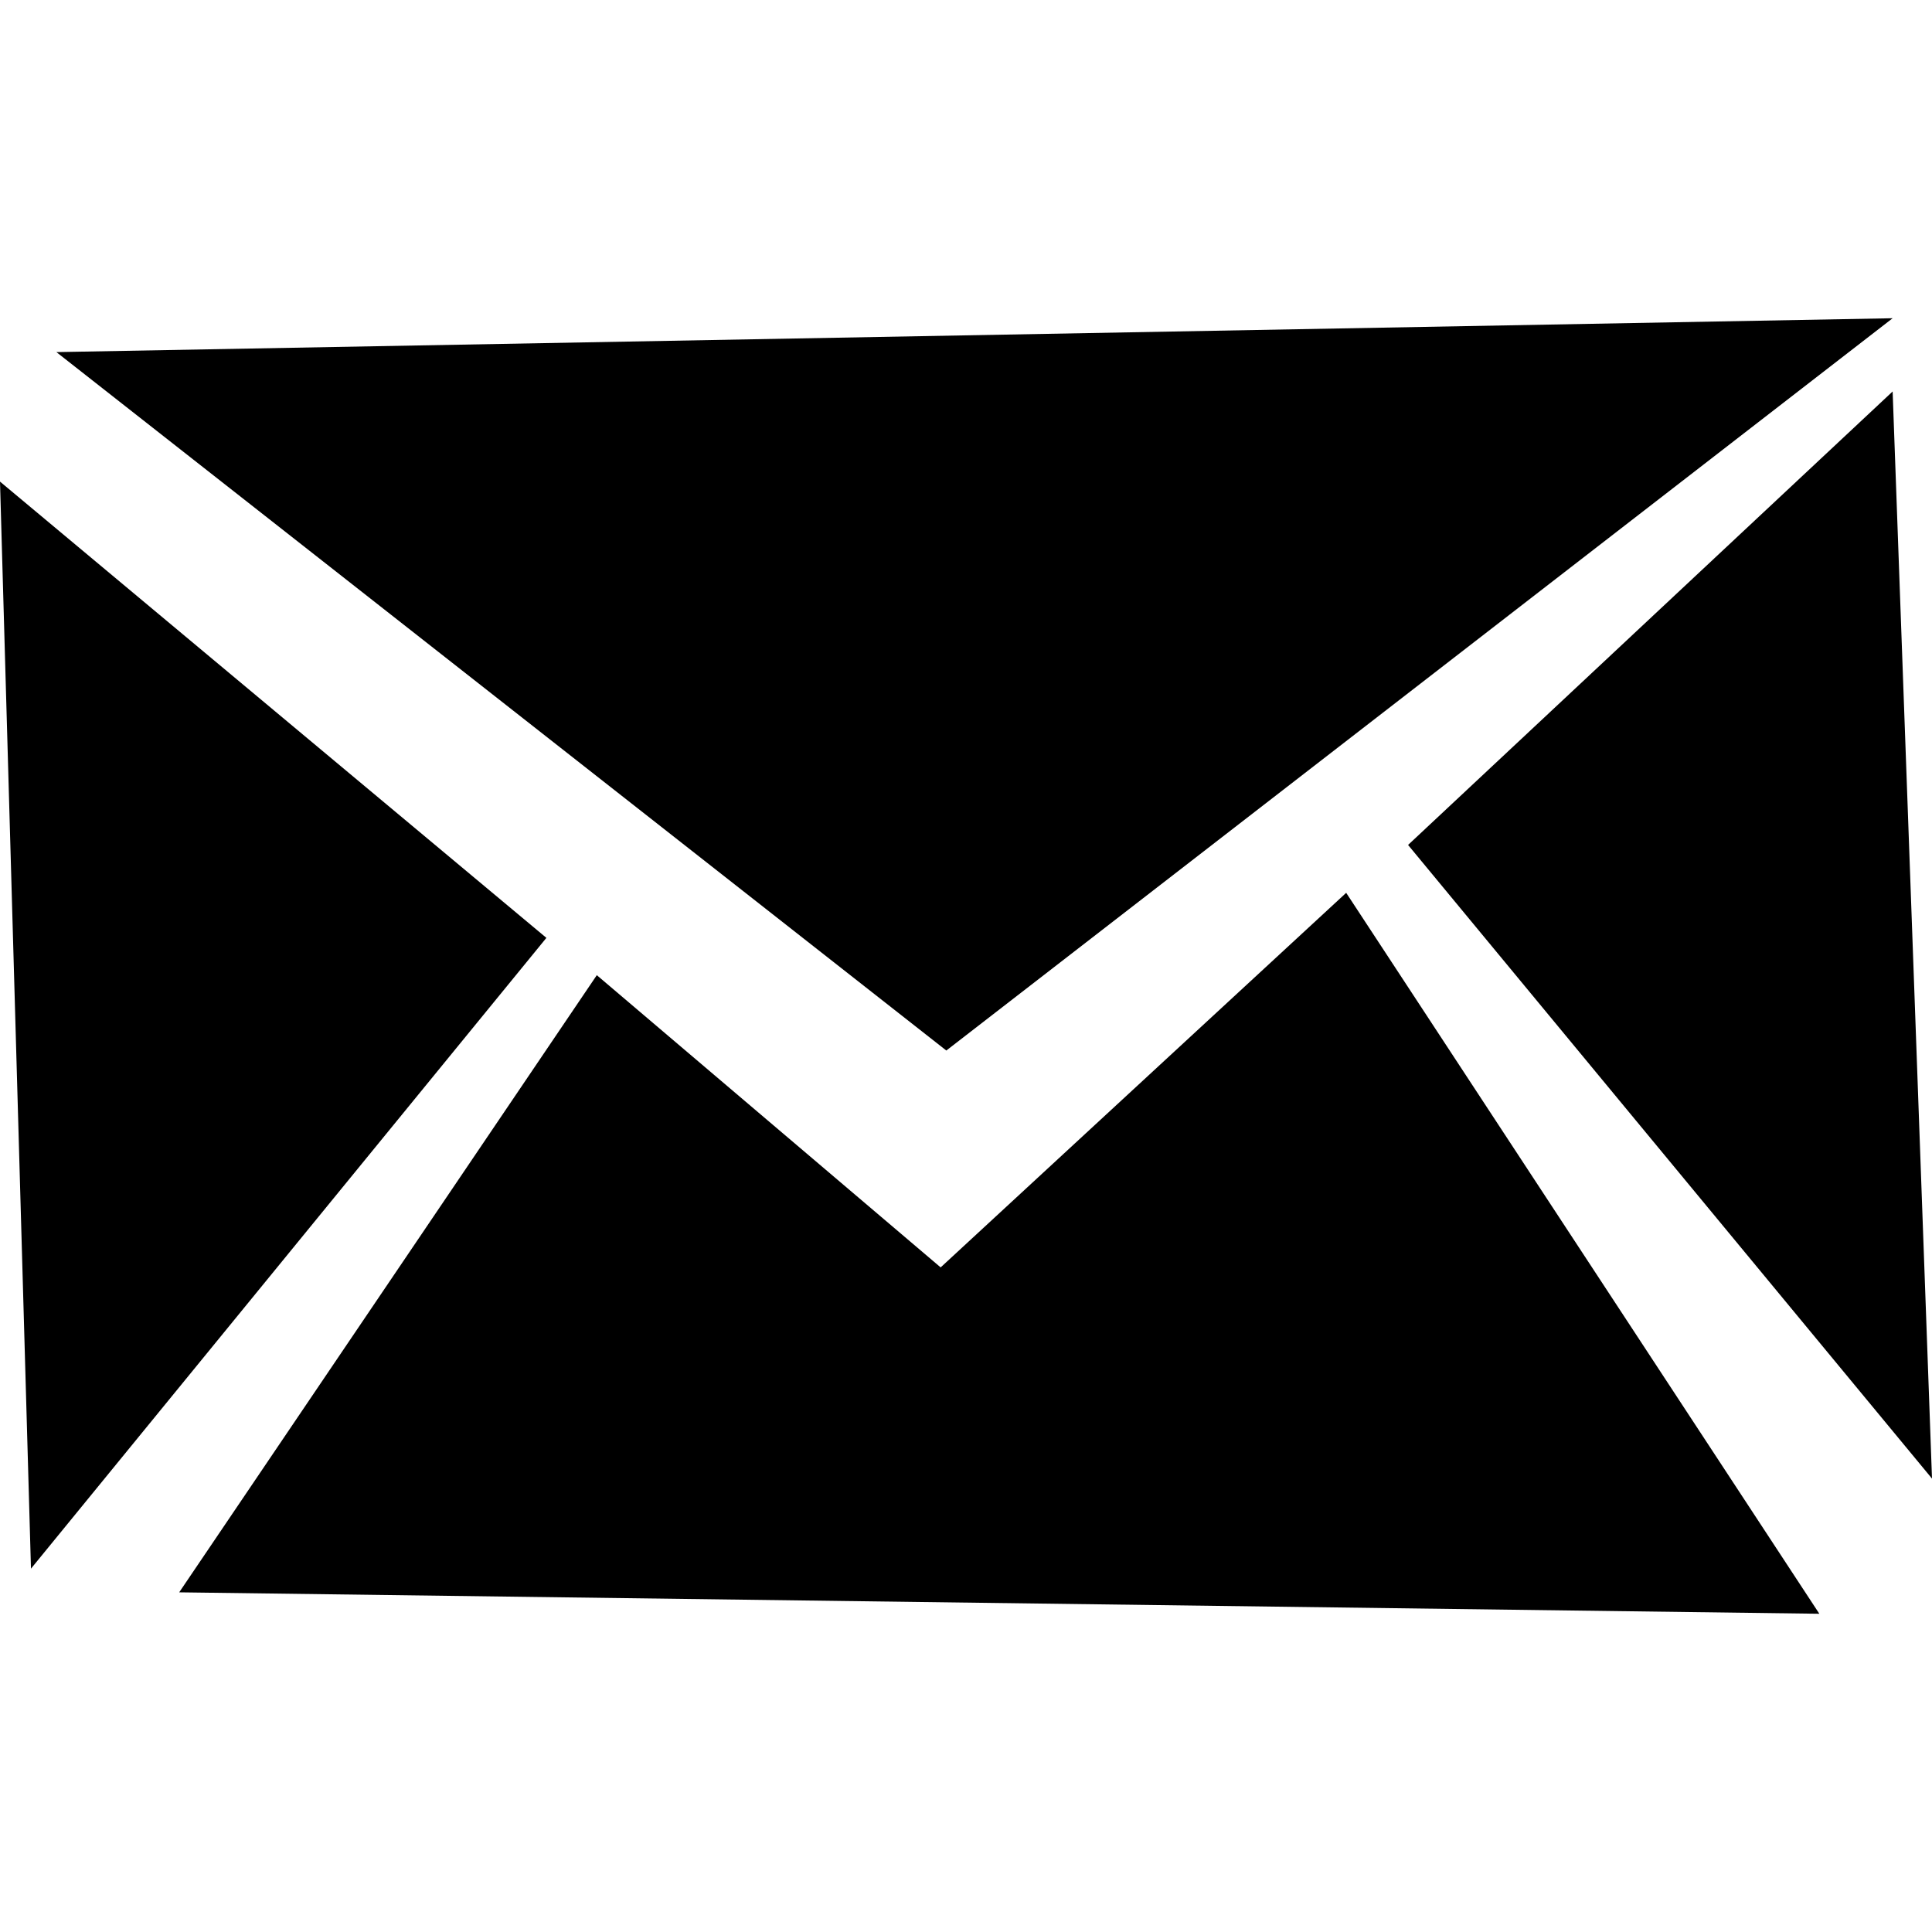
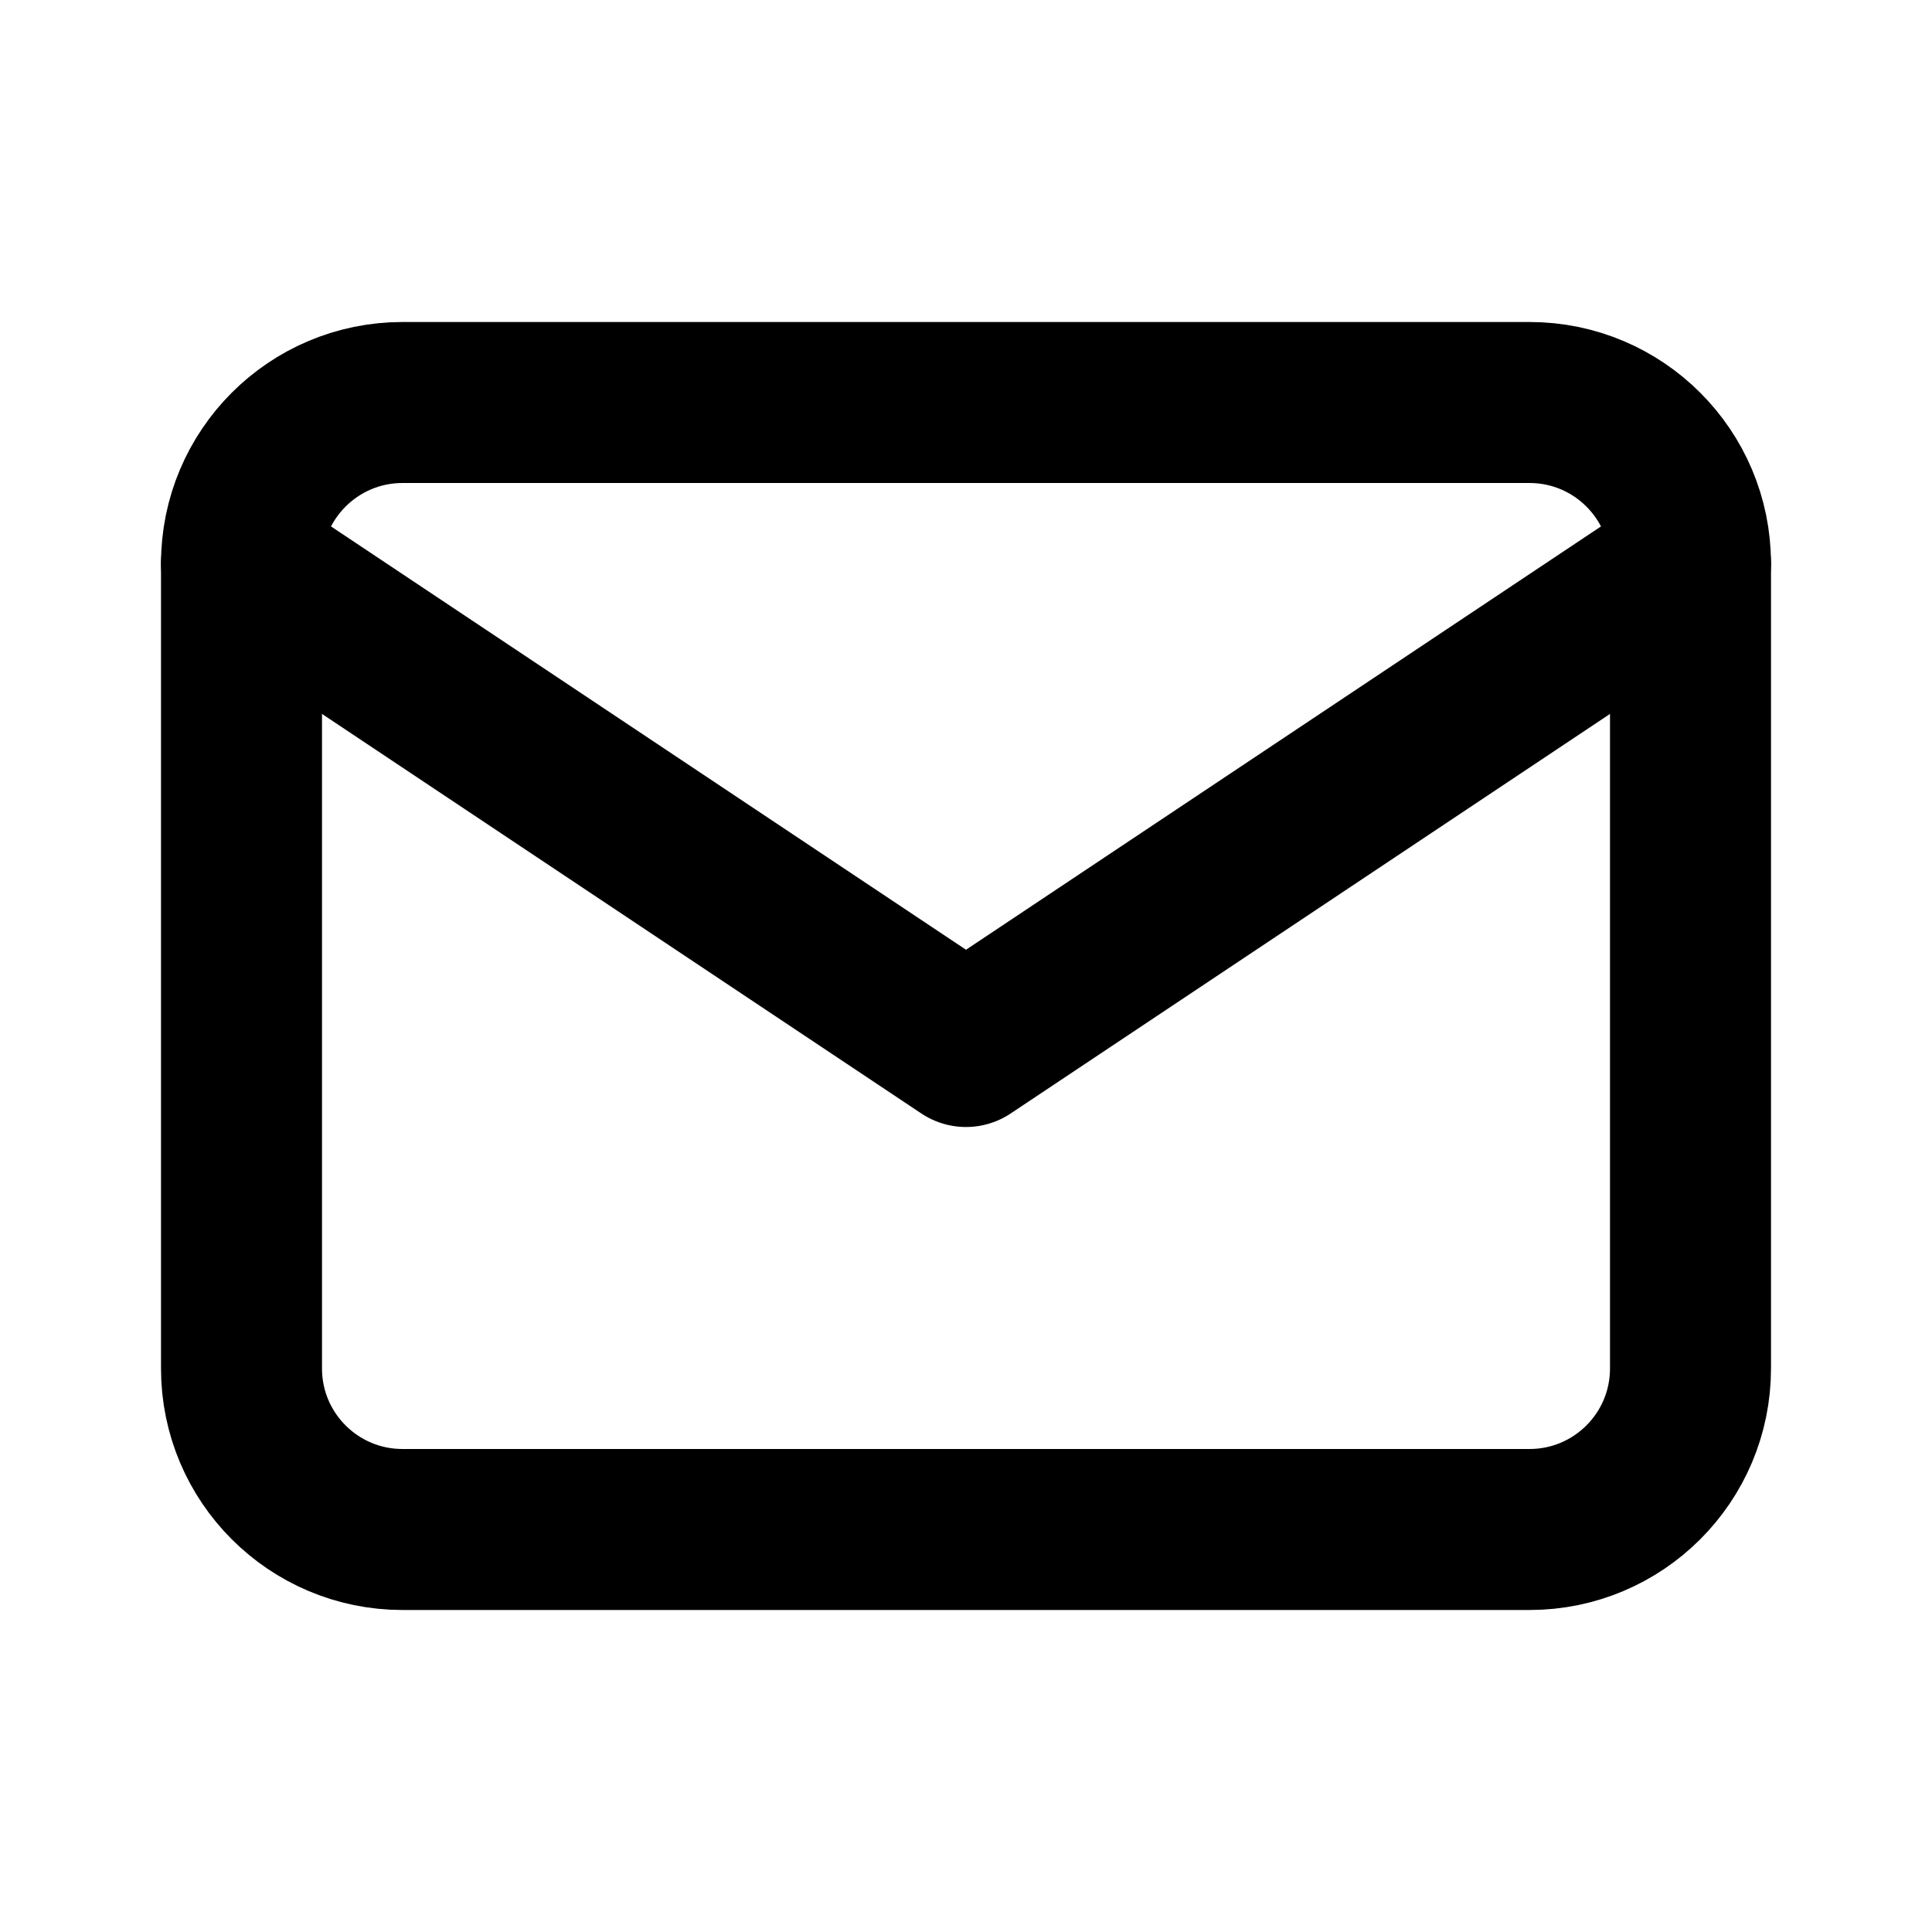
- <svg xmlns="http://www.w3.org/2000/svg" id="Capa_1" width="100" height="100" viewBox="0 0 32 21.458" fill="currentColor">
-   <path d="M0 2.706l.513 18.005L9.05 10.263zM31.348 0L.934.561l14.74 11.568z" />
-   <path d="M15.58 15.721l-5.695-4.84-6.917 10.222 27.166.355-7.837-11.941zM23.322 8.724L32 19.219l-.652-18.006z" />
+ <svg xmlns="http://www.w3.org/2000/svg" id="mail" class="icon icon-tabler icon-tabler-mail" width="100" height="100" viewBox="0 0 24 24" stroke-width="2" stroke="currentColor" fill="none" stroke-linecap="round" stroke-linejoin="round">
+   <path stroke="none" d="M0 0h24v24H0z" fill="none" />
+   <path d="M3 5m0 2a2 2 0 0 1 2 -2h14a2 2 0 0 1 2 2v10a2 2 0 0 1 -2 2h-14a2 2 0 0 1 -2 -2z" />
+   <path d="M3 7l9 6l9 -6" />
</svg>
